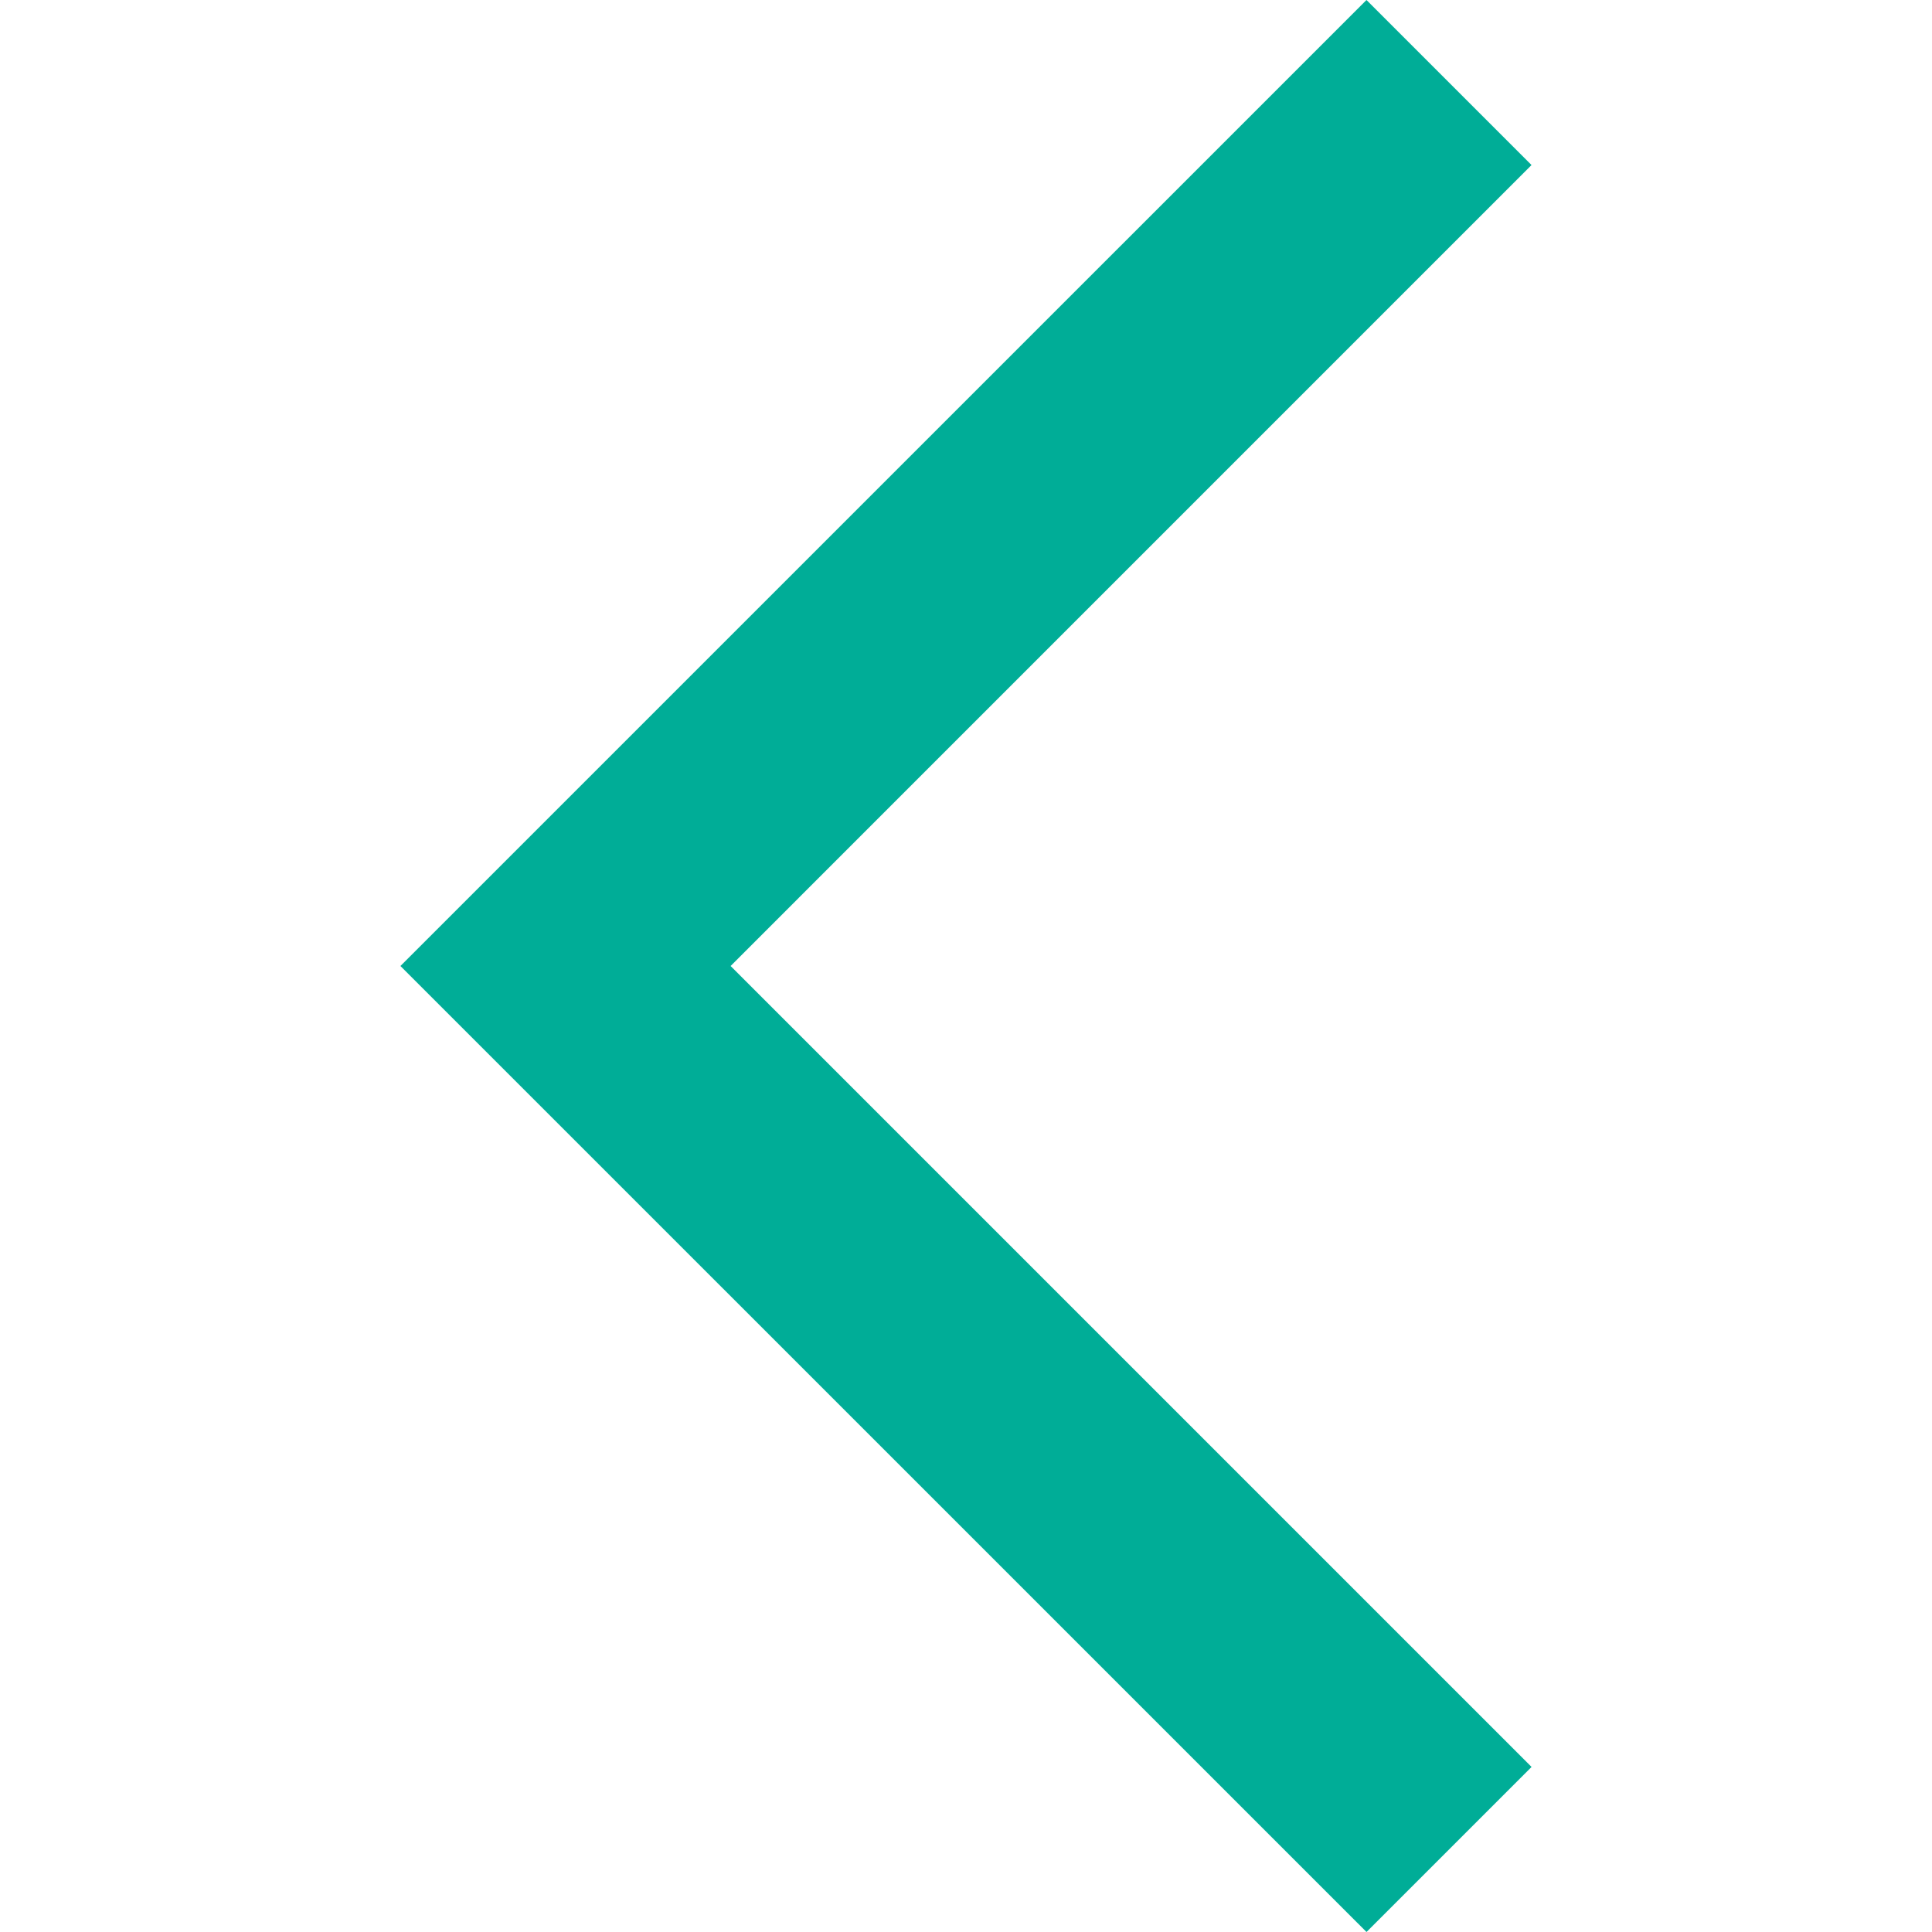
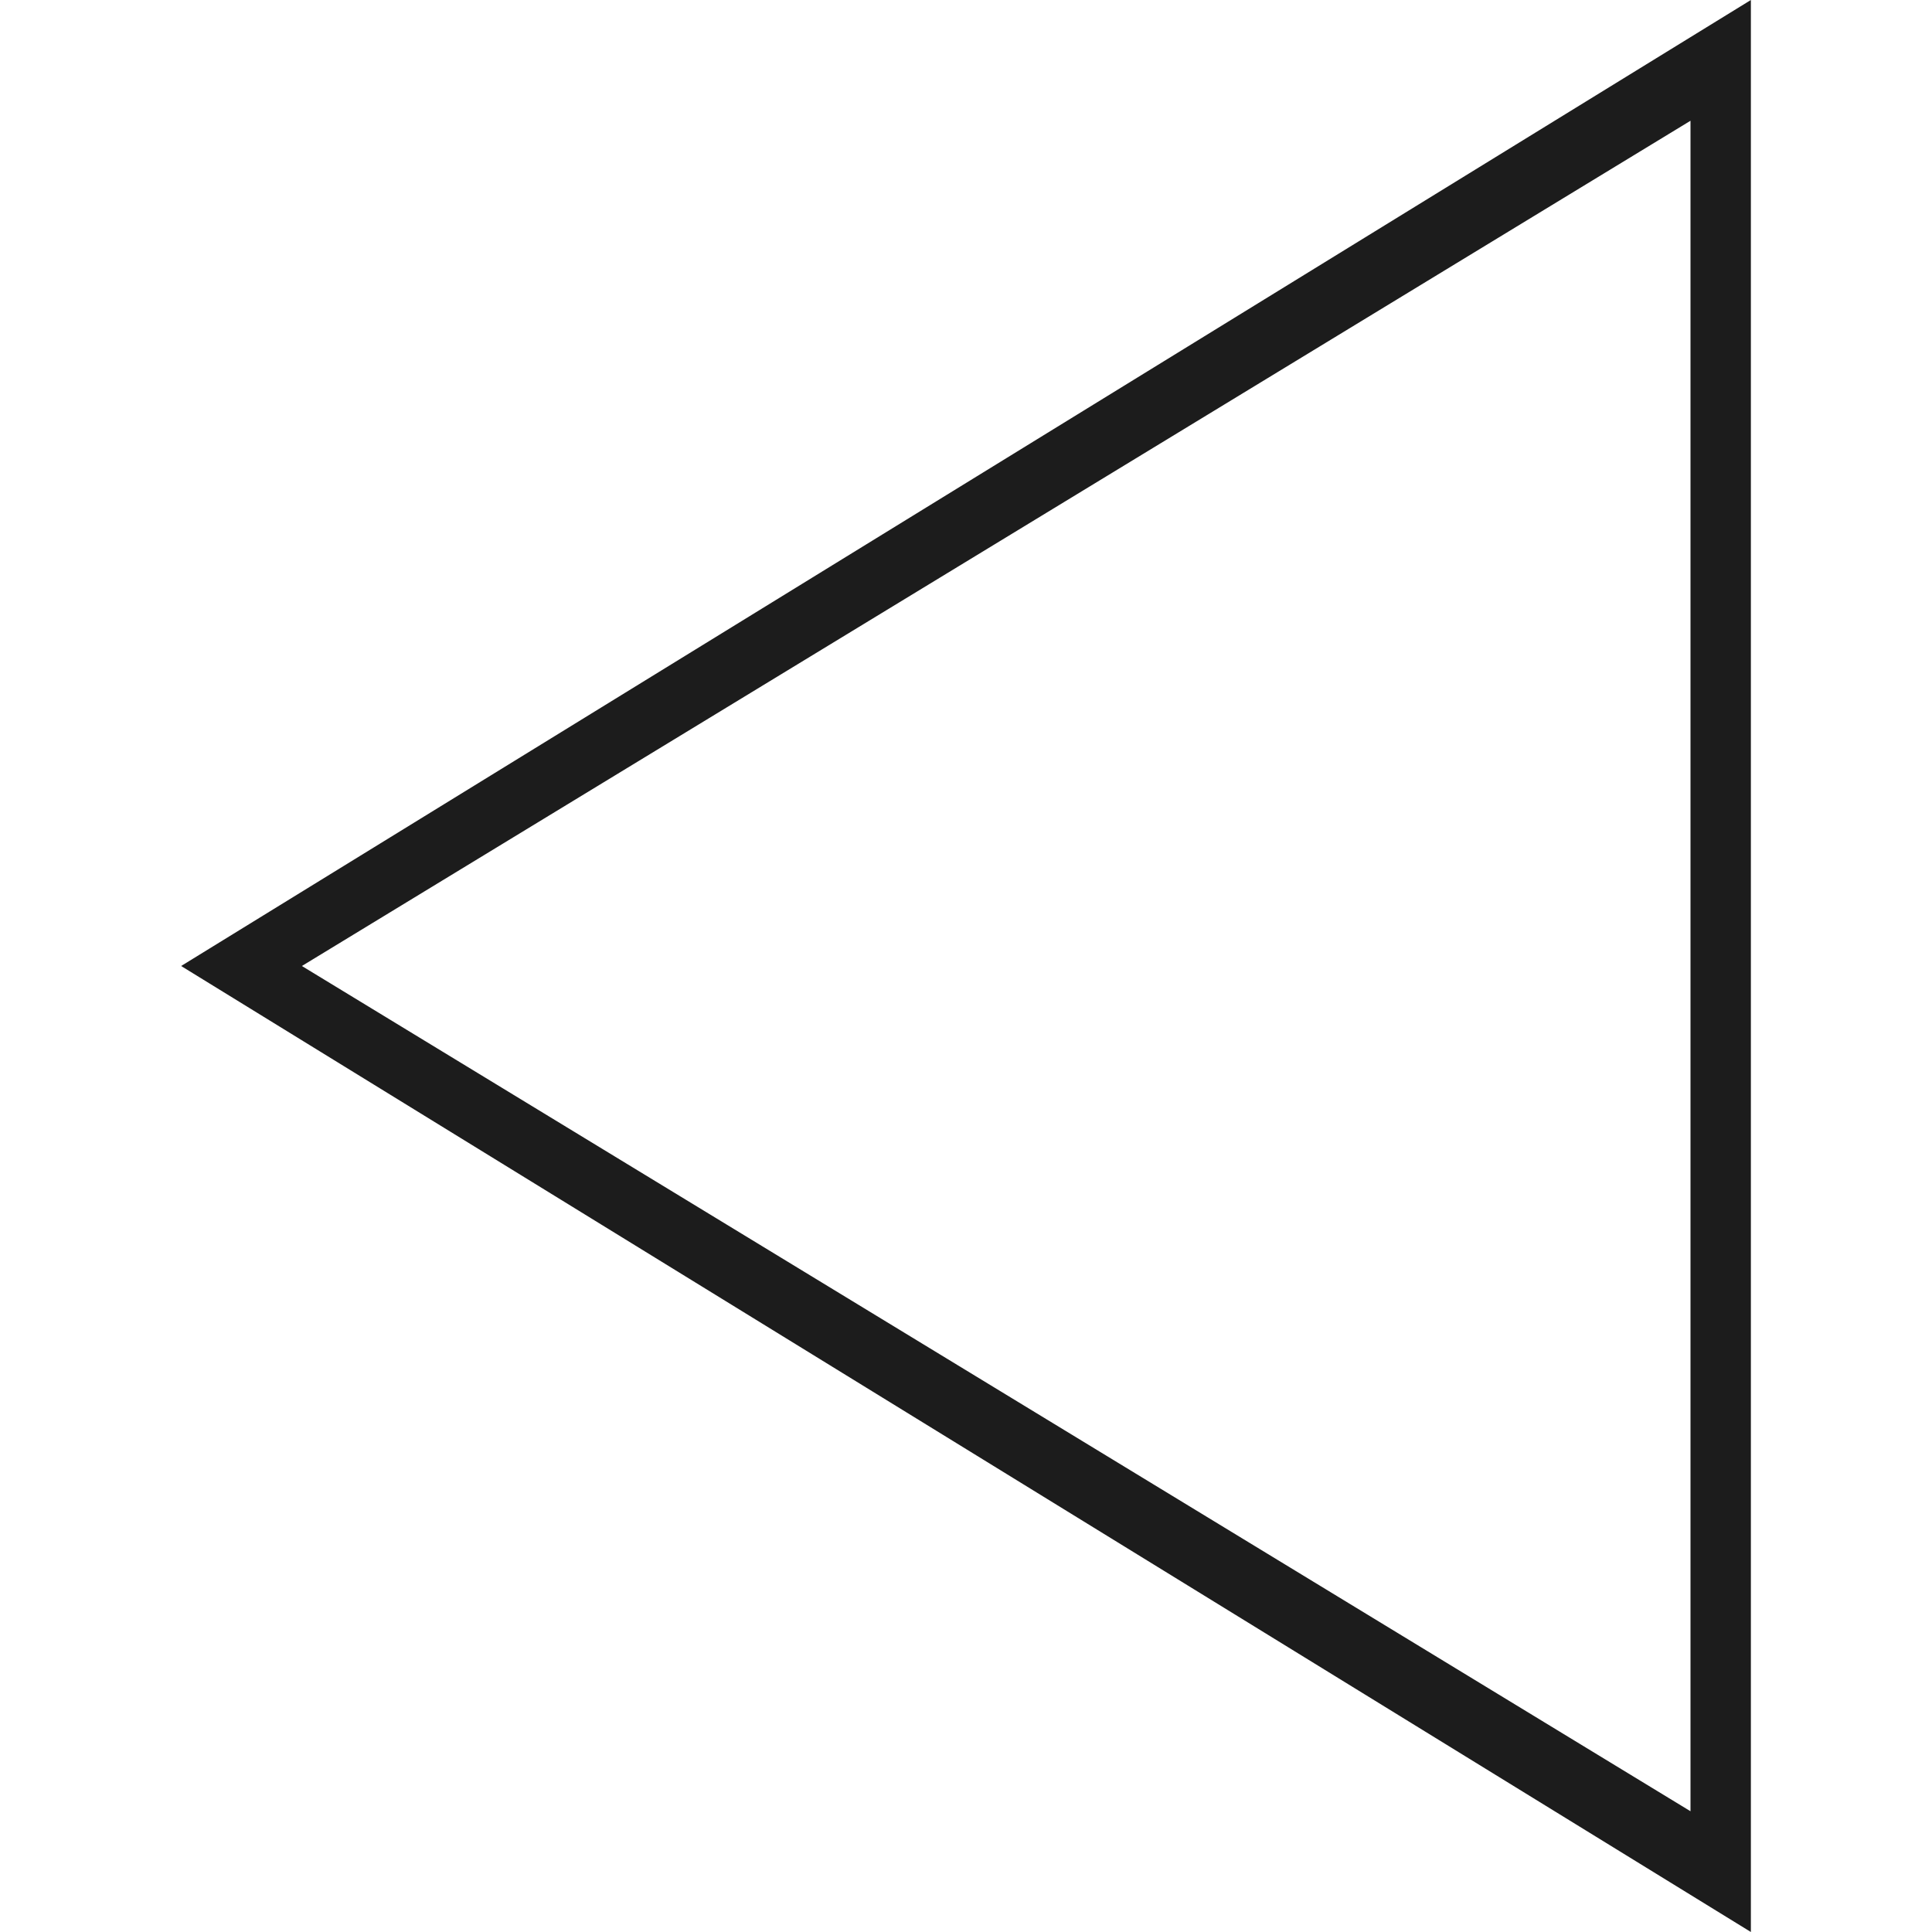
- <svg xmlns="http://www.w3.org/2000/svg" version="1.1" id="Capa_1" x="0px" y="0px" viewBox="0 0 49.656 49.656" style="enable-background:new 0 0 49.656 49.656;" xml:space="preserve">
-   <g>
-     <polygon style="fill:#00AD97;" points="35.121,1.414 37.949,4.242 17.364,24.828 37.949,45.414 35.121,48.242 11.707,24.828  " />
-     <path style="fill:#00AD97;" d="M35.122,49.656L10.292,24.828L35.121,0l4.242,4.242L18.778,24.828l20.586,20.586L35.122,49.656z    M13.121,24.828l22.001,22l1.414-1.414L15.95,24.828L36.535,4.242l-1.414-1.414L13.121,24.828z" />
-   </g>
-   <g>
- </g>
-   <g>
- </g>
-   <g>
- </g>
-   <g>
- </g>
-   <g>
- </g>
-   <g>
- </g>
-   <g>
- </g>
-   <g>
- </g>
-   <g>
- </g>
-   <g>
- </g>
-   <g>
- </g>
-   <g>
- </g>
-   <g>
- </g>
-   <g>
- </g>
-   <g>
- </g>
+ <svg xmlns="http://www.w3.org/2000/svg" version="1.1" id="Layer_1" x="0px" y="0px" width="32px" height="32px" viewBox="0 0 32 32" enable-background="new 0 0 32 32" xml:space="preserve">
+   <path transform="translate(32,32) rotate(180,0,0)" fill="#1C1C1C" d="M3,0v32l26-16L3,0z M4,2l23,14L4,30V2z" />
</svg>
